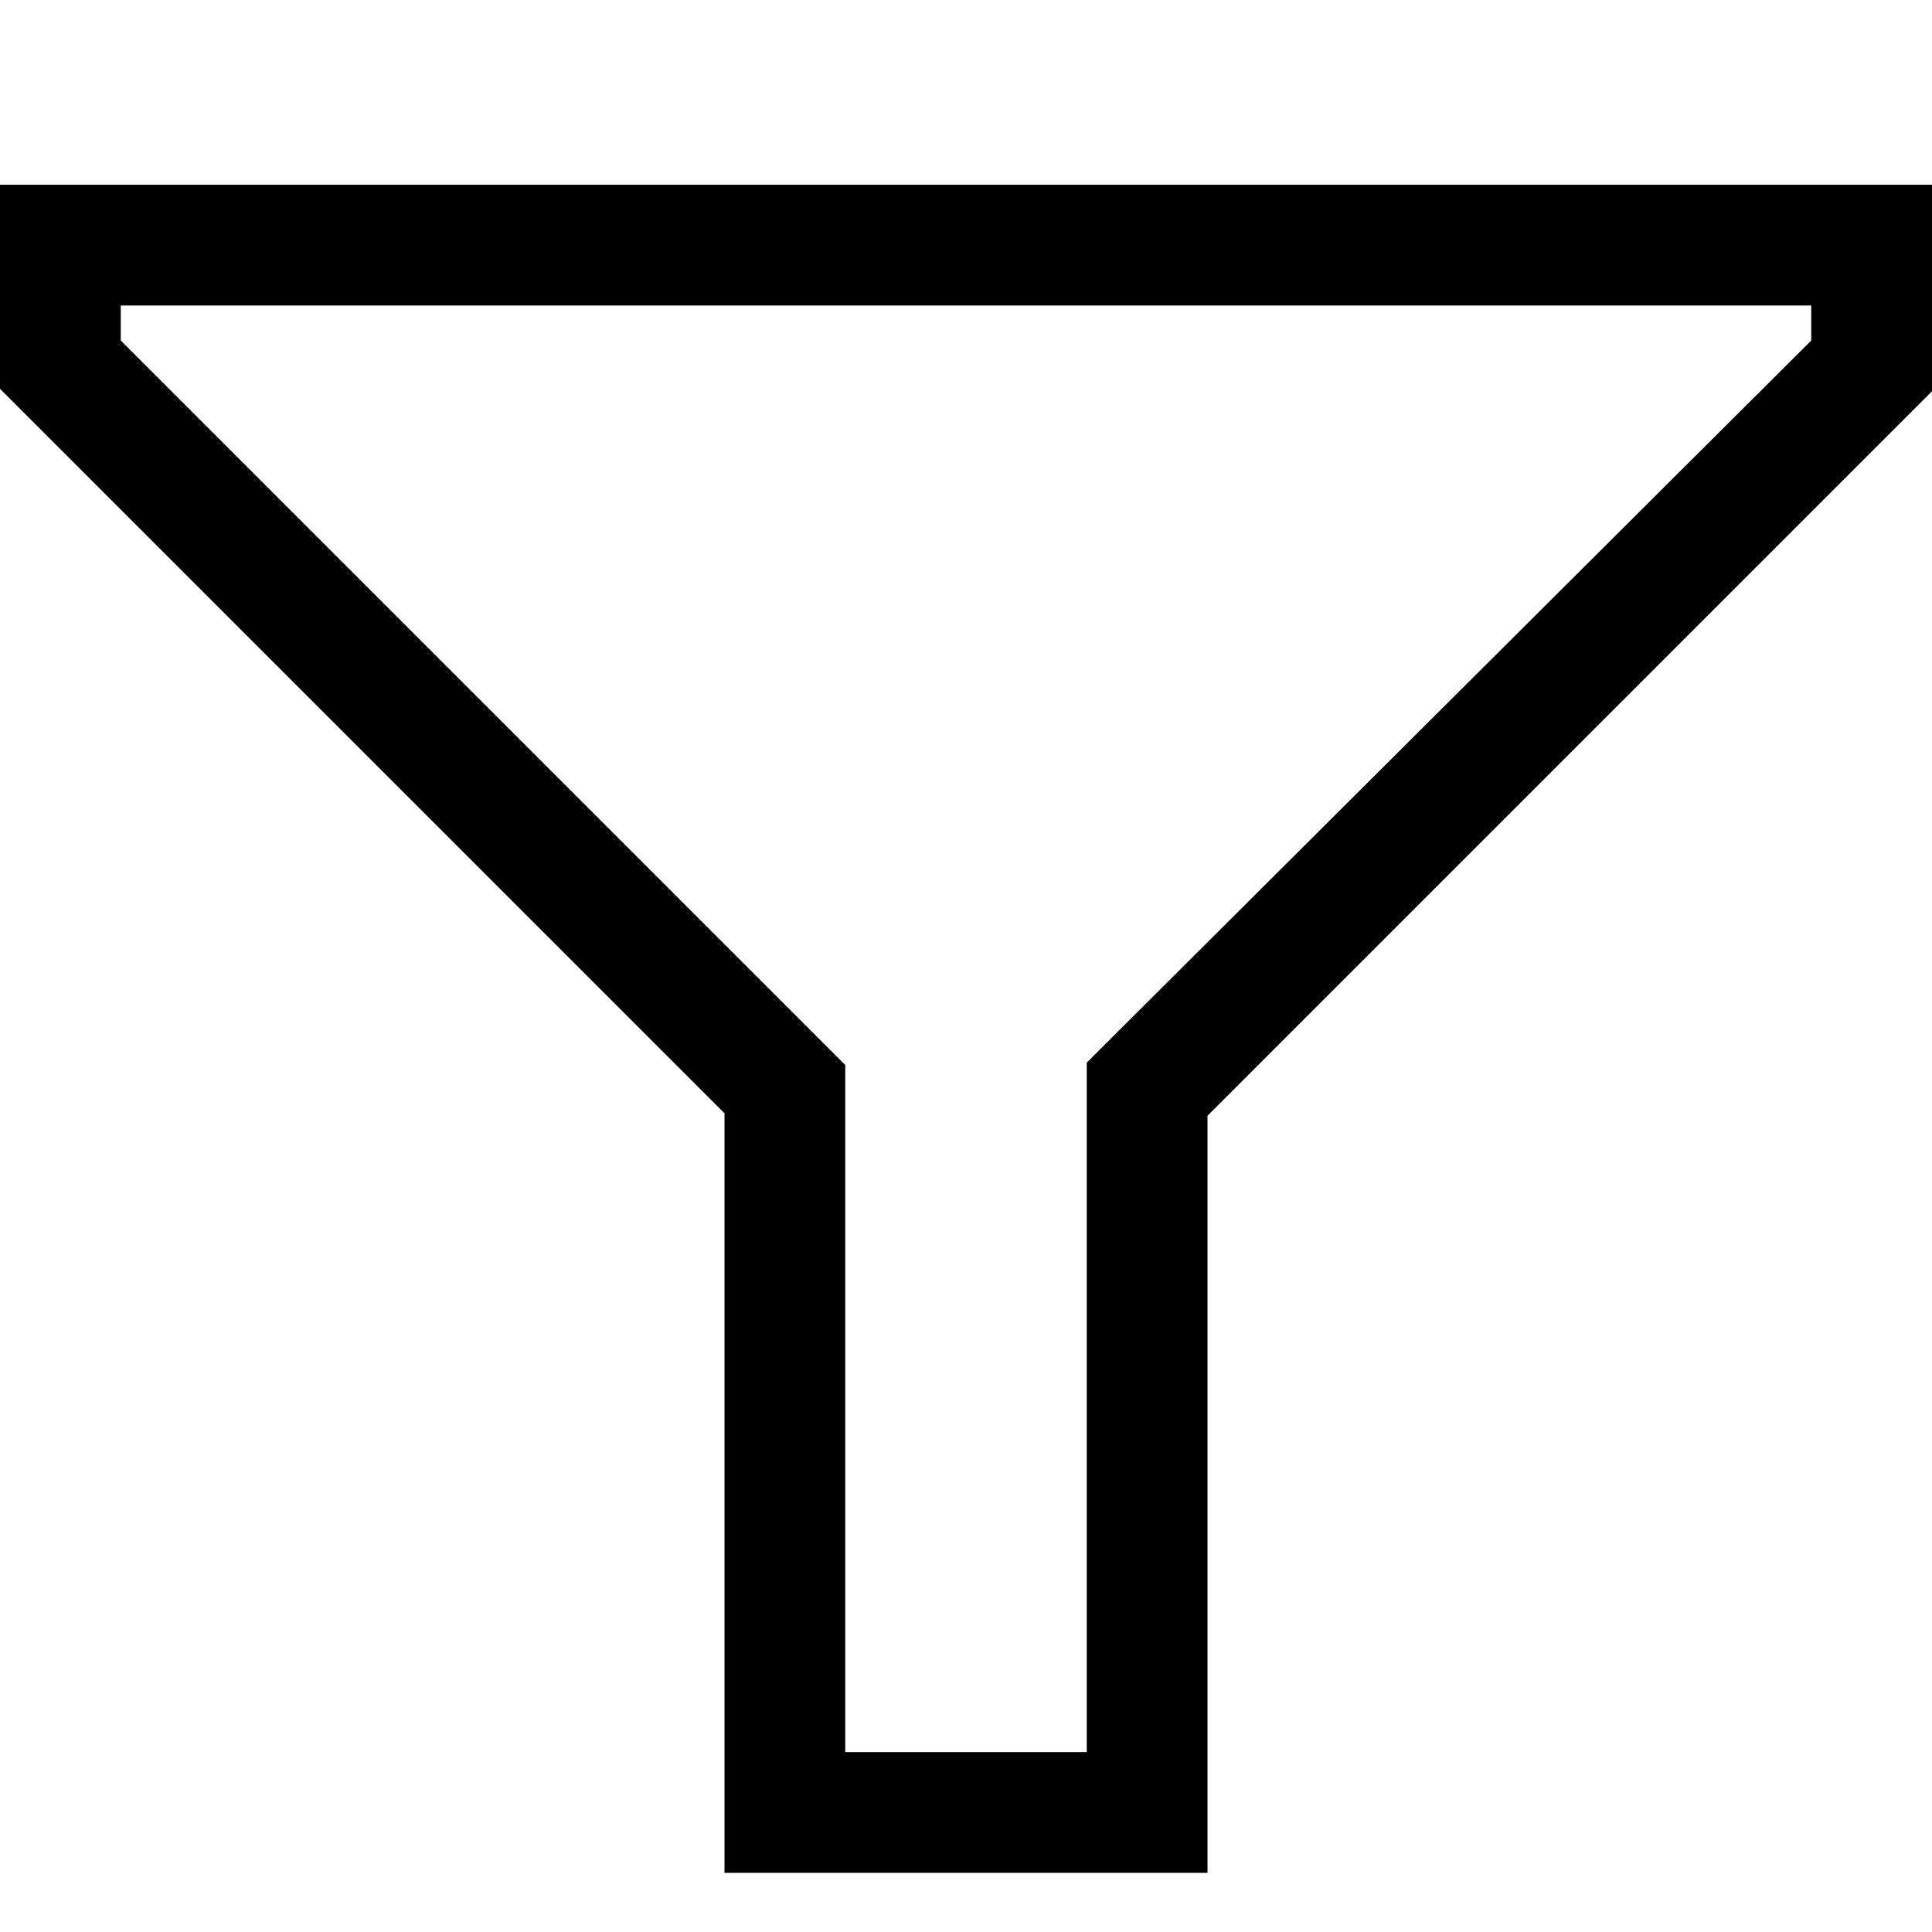
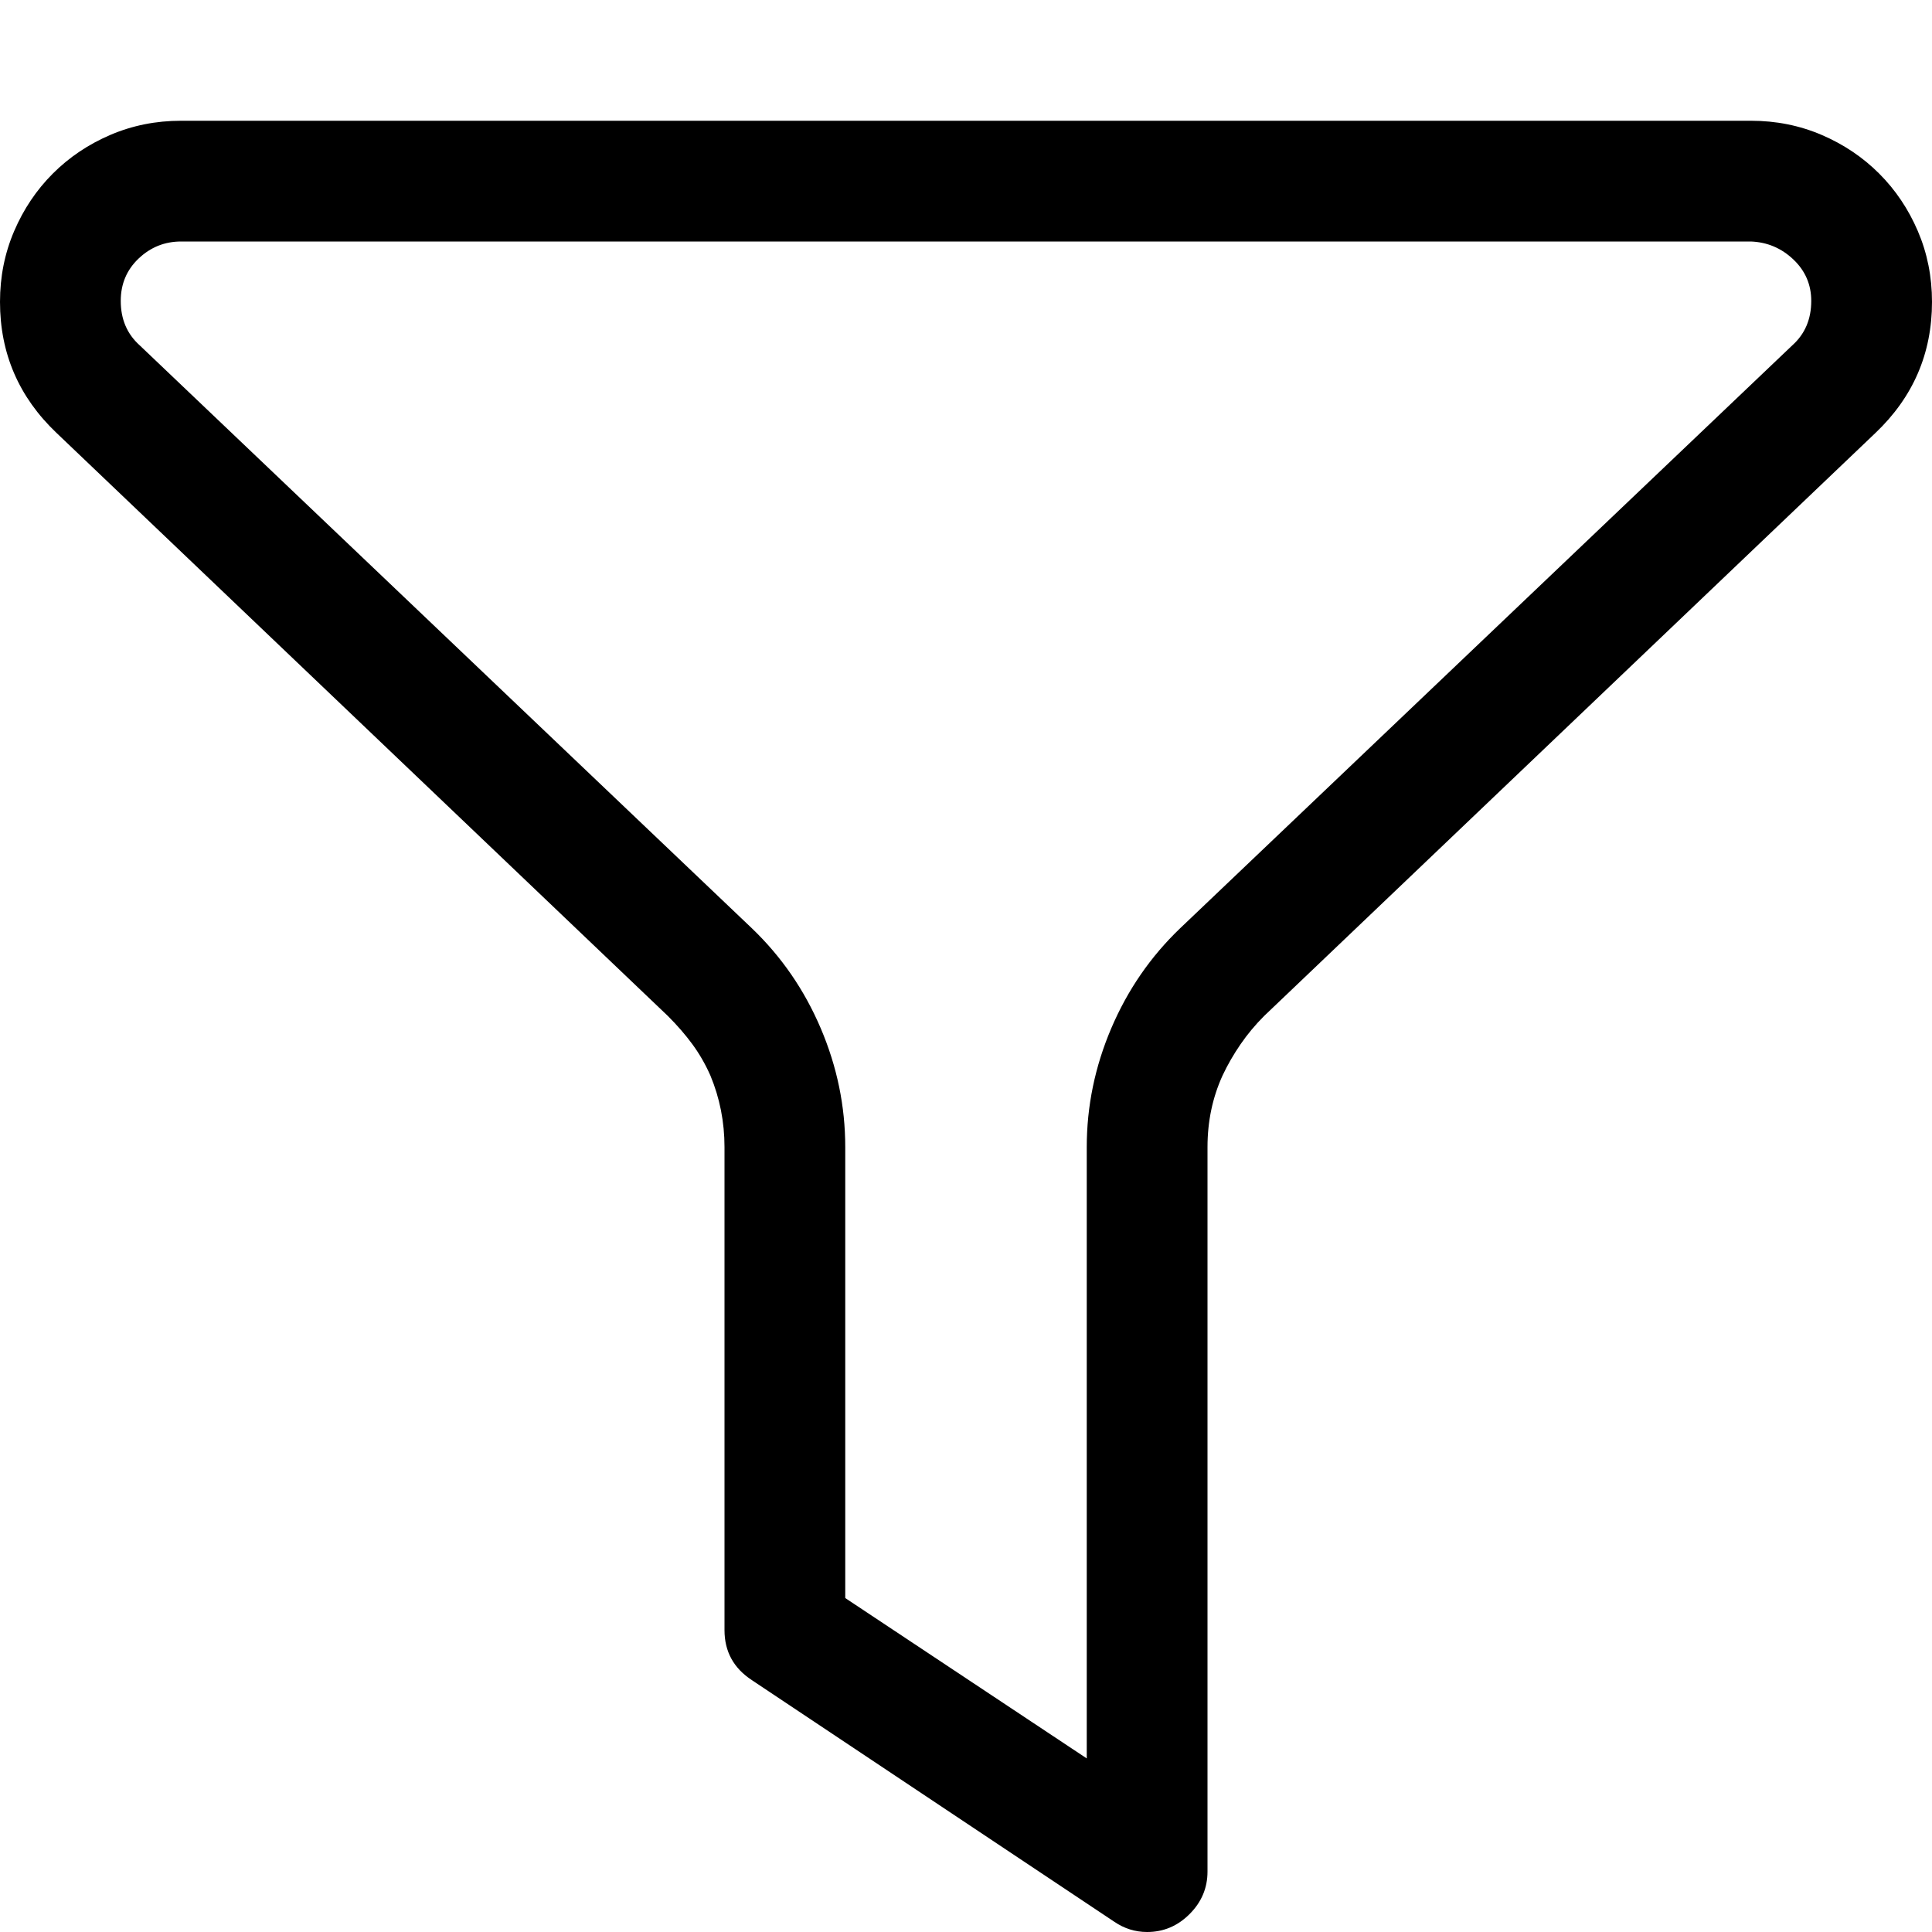
- <svg xmlns="http://www.w3.org/2000/svg" id="Layer_1" data-name="Layer 1" viewBox="0 0 16 16">
-   <defs>
-     <style>
-             .cls-1 {
-                 font-size: 12px;
-                 font-family:
-                     FullMDL2Assets,
-                     Full MDL2 Assets;
-             }
-         </style>
-   </defs>
-   <text class="cls-1" transform="translate(0 12)" />
-   <path d="M0,1.53H16V3.24l-6,6v6.27H6V9.22l-6-6ZM15,2.82V2.53H1v.29l6,6v5.69H9V8.8Z" />
+ <svg xmlns="http://www.w3.org/2000/svg" viewBox="0 0 2048 2048">
+   <path d="M0 320q0-40 15-75t41-61 61-41 75-15h1664q40 0 75 15t61 41 41 61 15 75q0 82-60 139l-648 618q-14 14-25 30t-19 33q-16 35-16 76v768q0 26-19 45t-45 19q-19 0-35-11l-384-256q-29-19-29-53v-512q0-40-15-76-8-18-19-33t-26-30L60 459Q0 402 0 320zm1920-1q0-26-19-44t-45-19H192q-26 0-45 18t-19 45q0 29 20 47l649 618q47 45 73 106t26 126v478l256 170v-648q0-65 26-126t73-106l649-618q20-18 20-47z" />
</svg>
